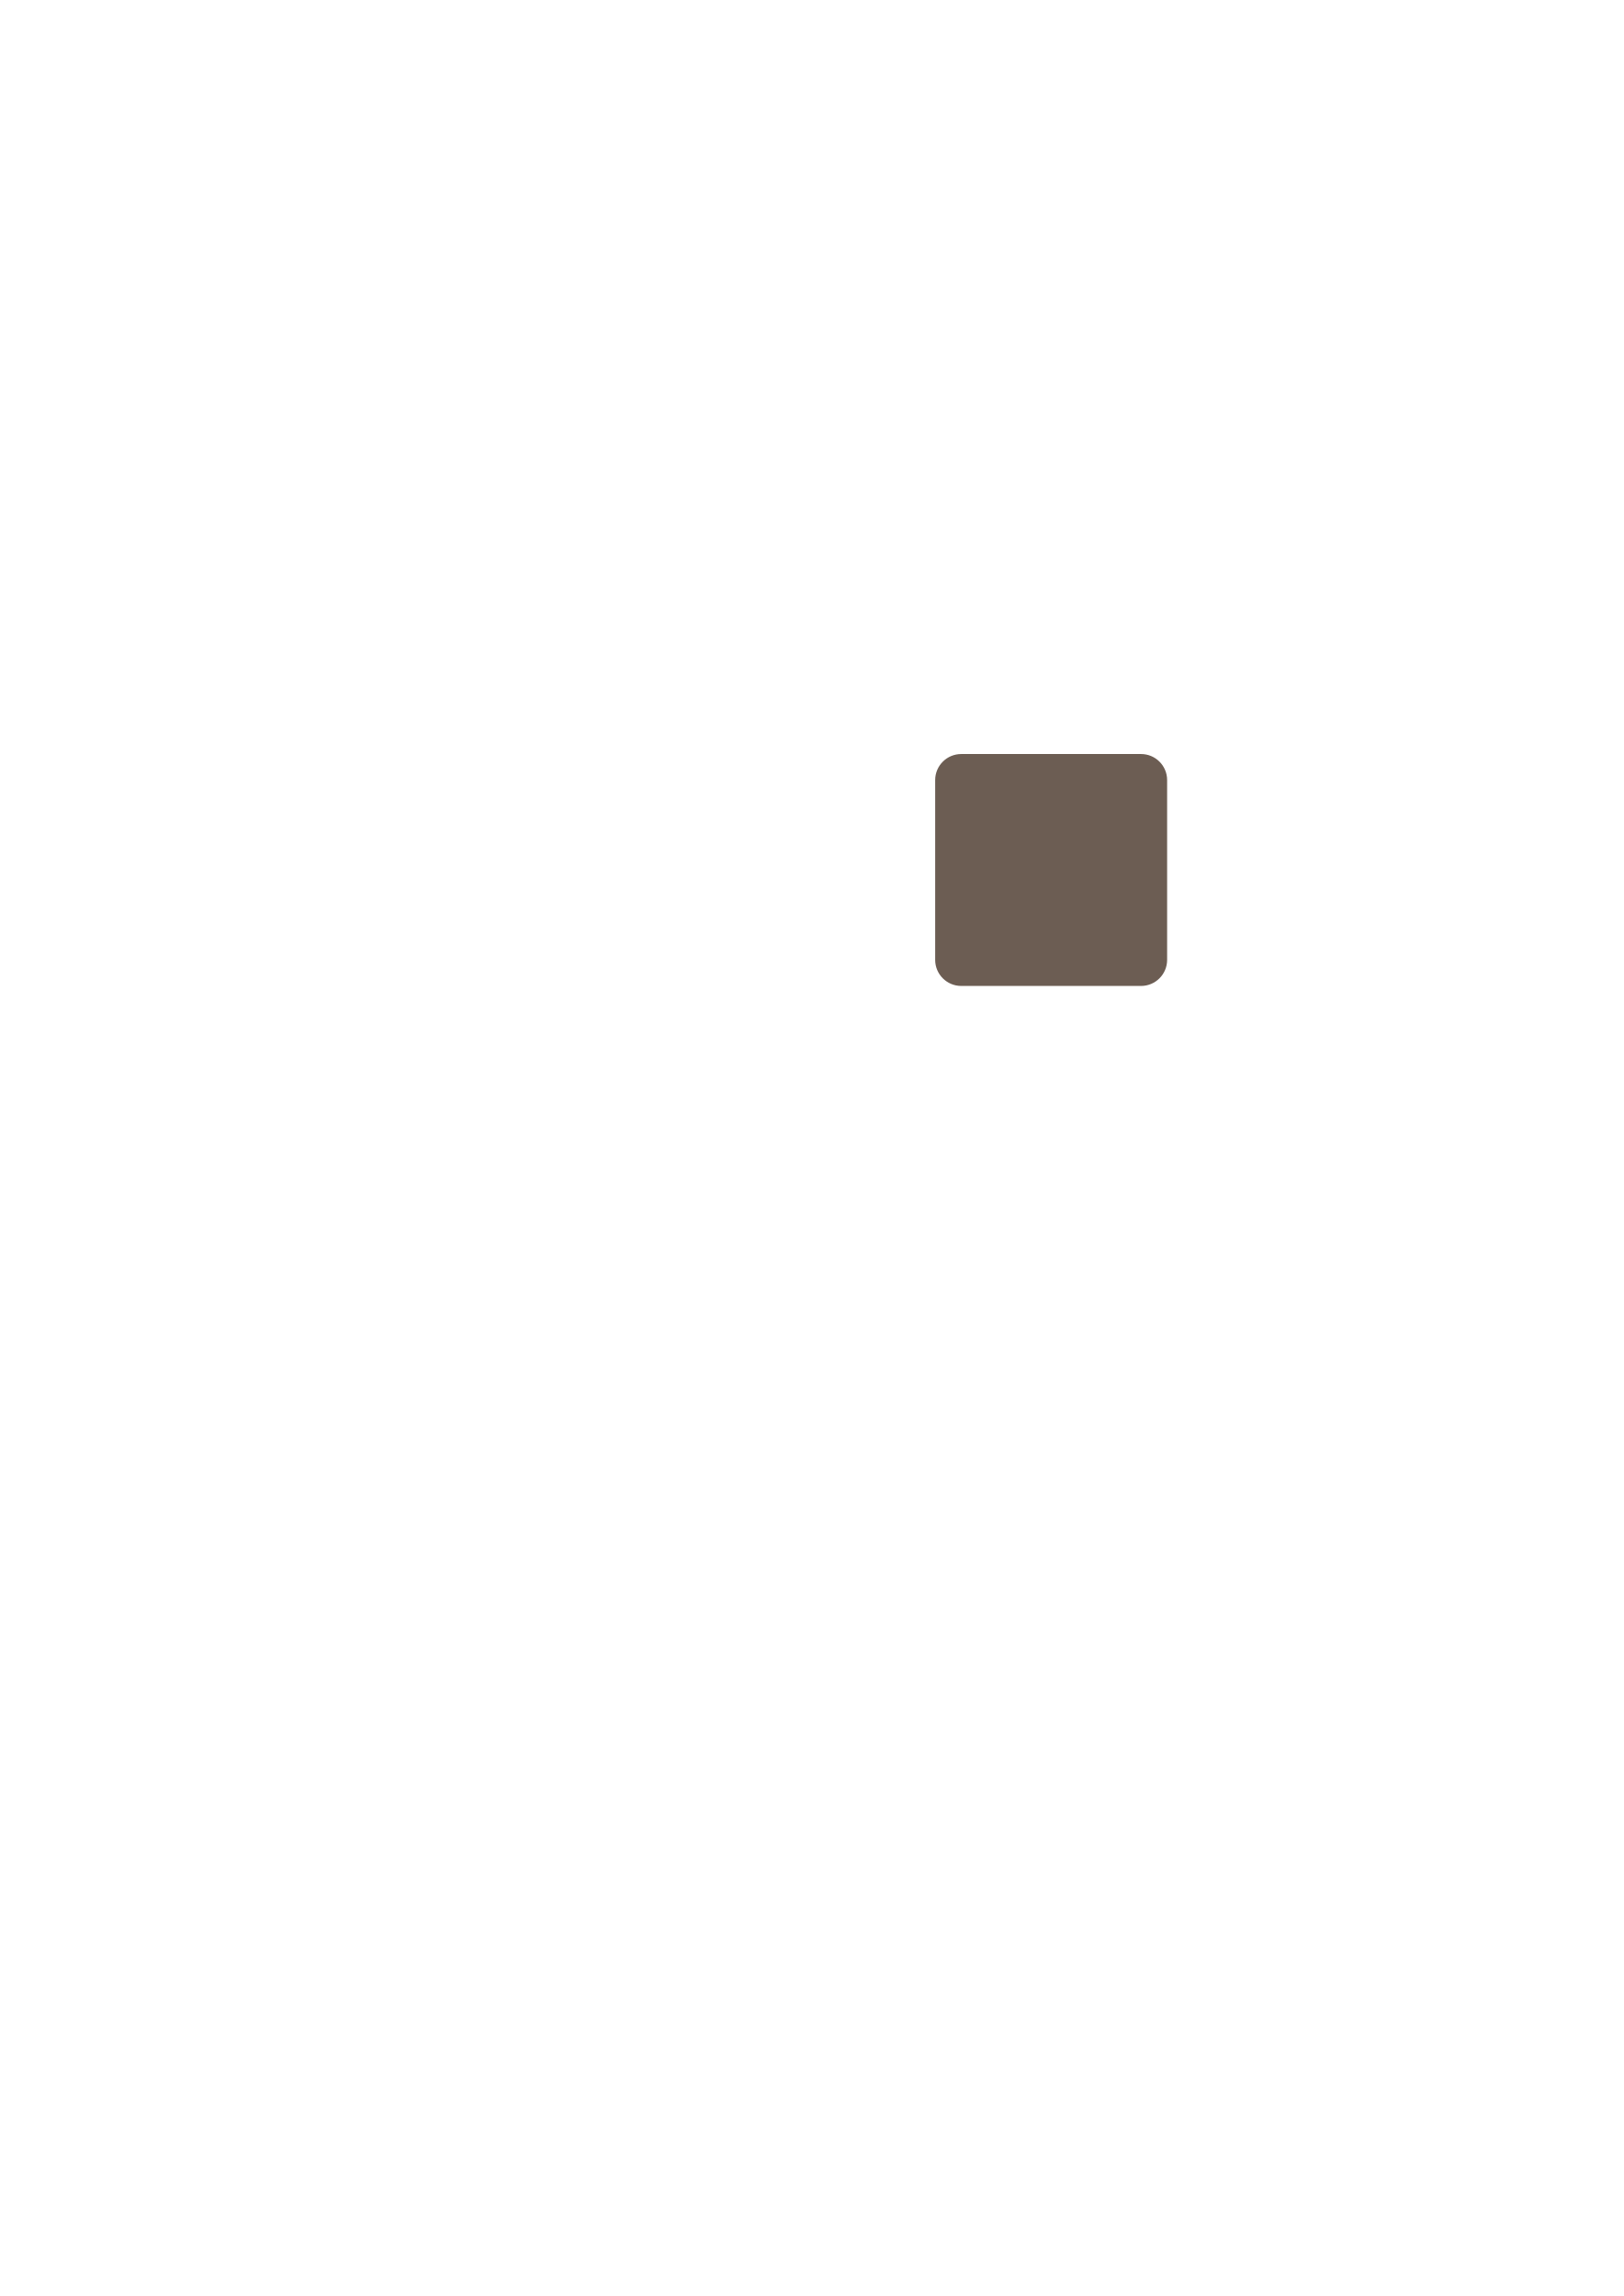
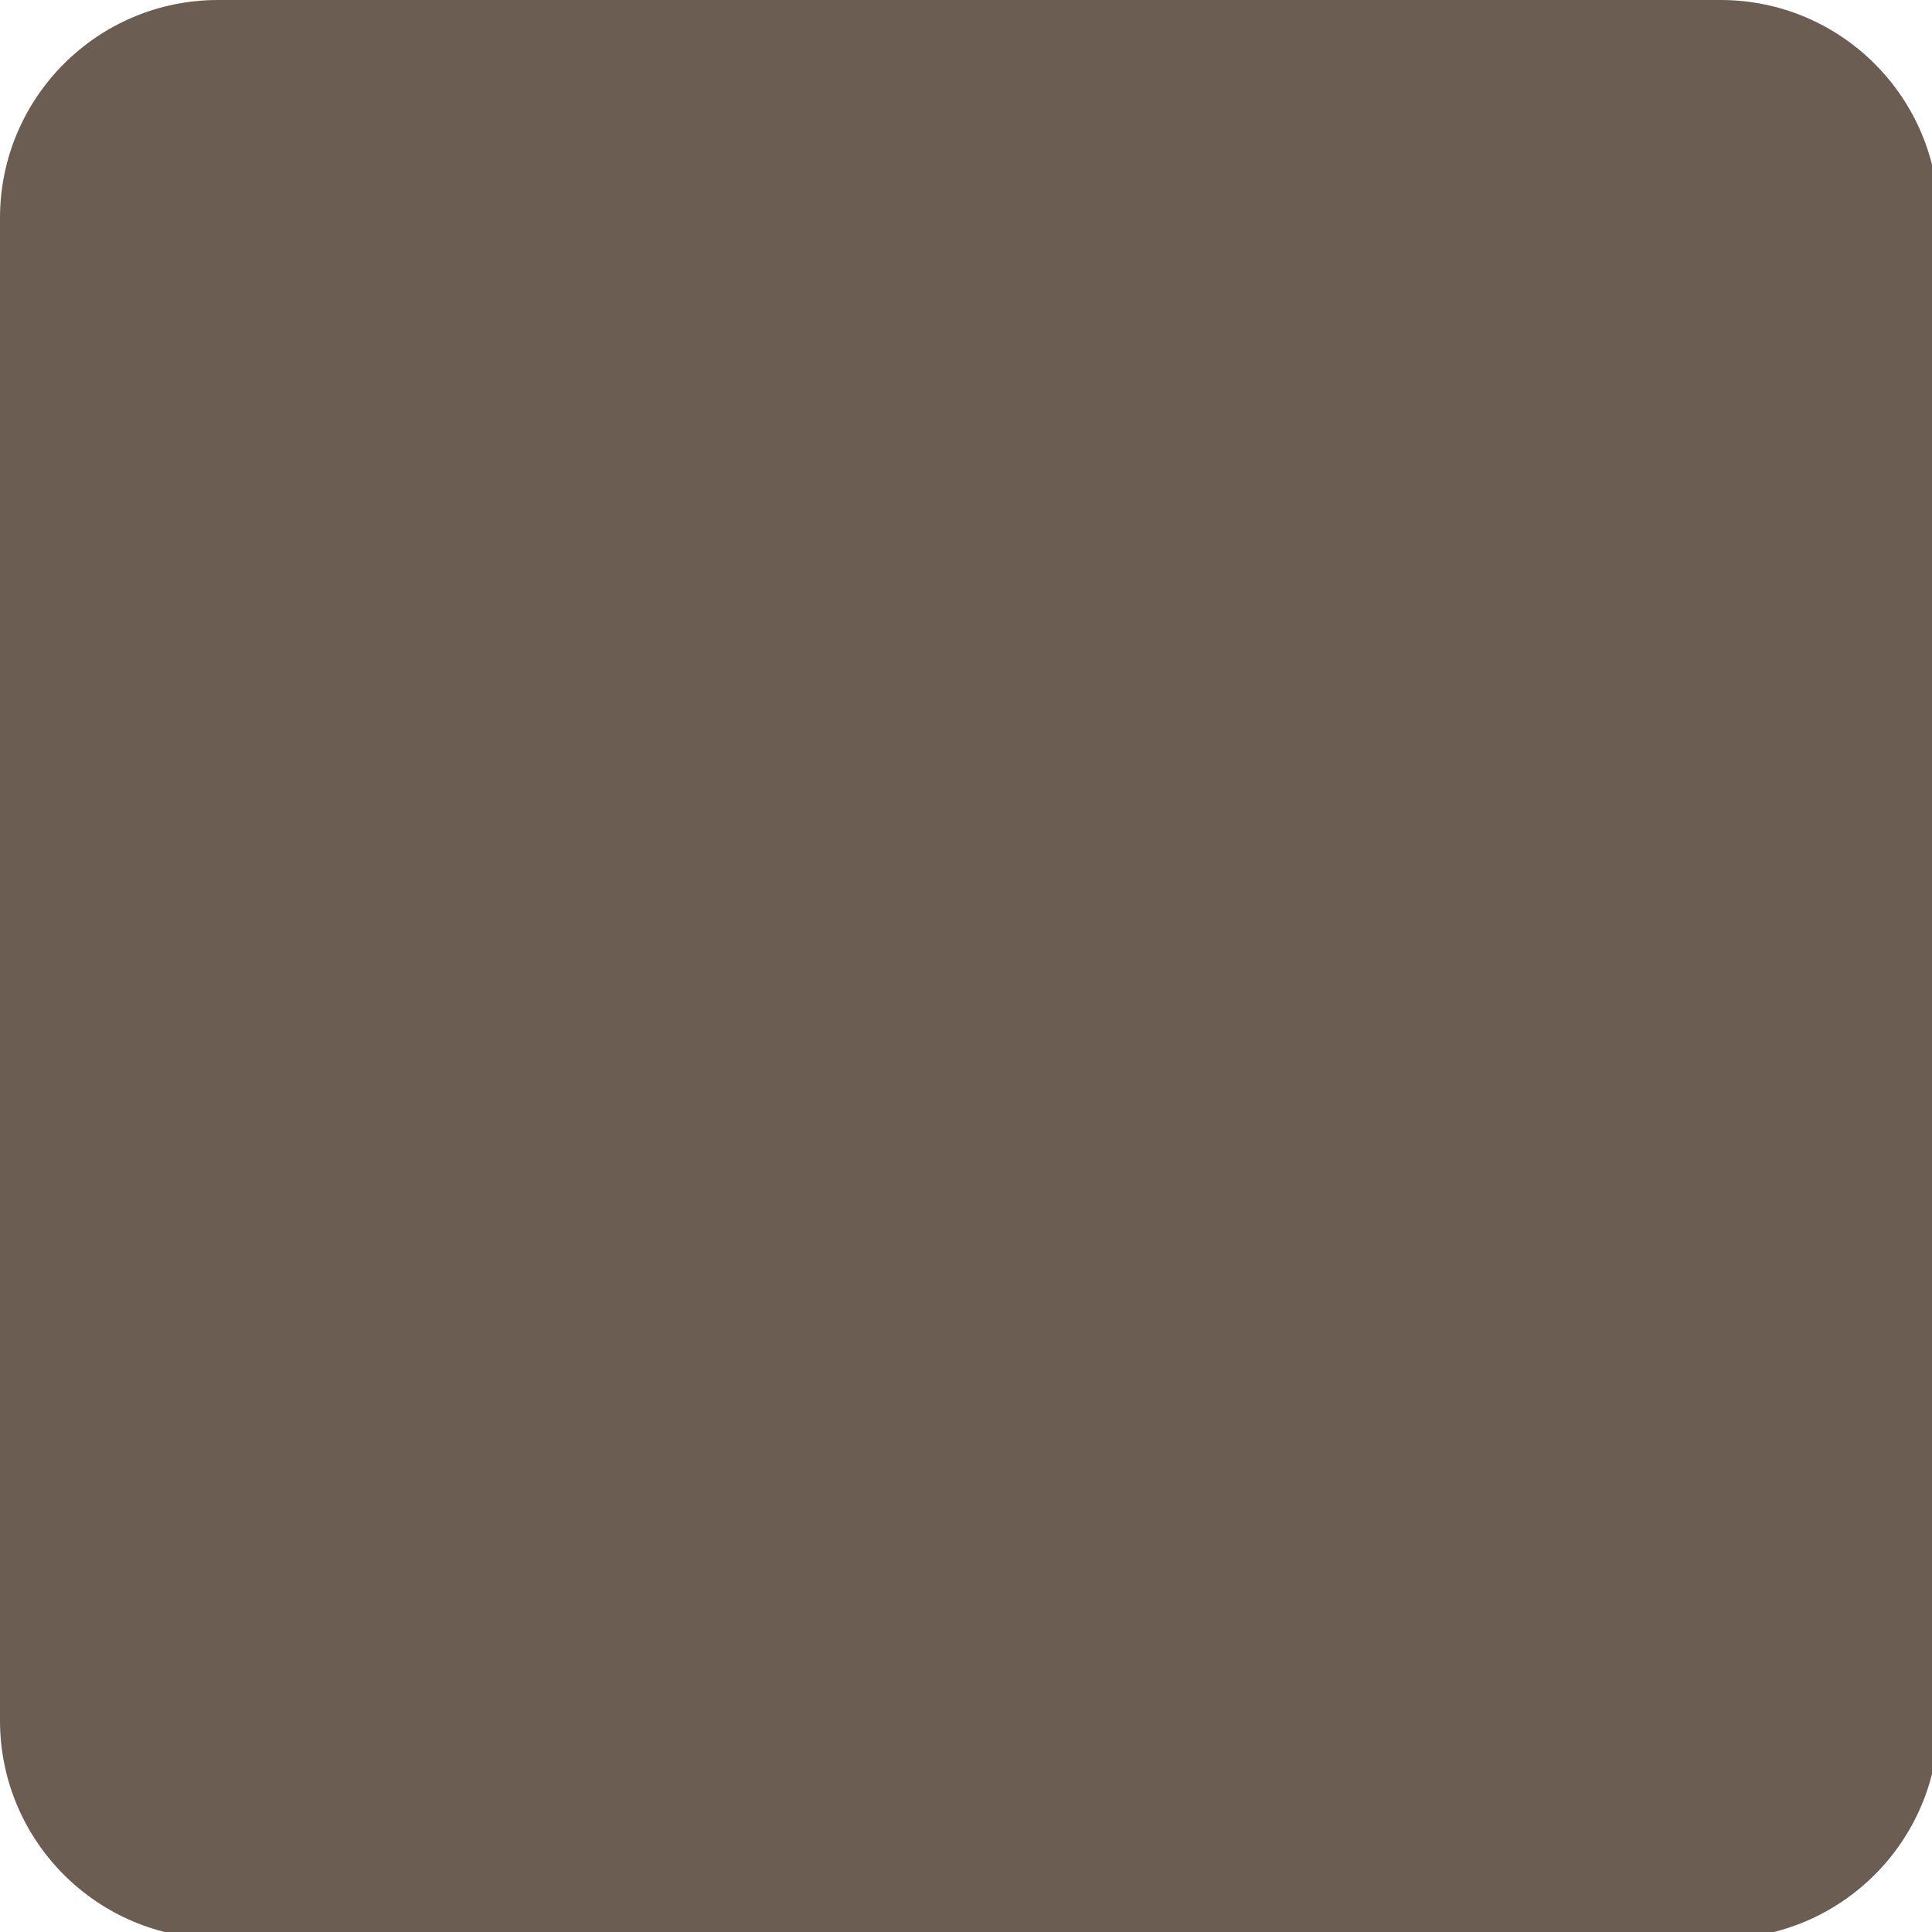
- <svg xmlns="http://www.w3.org/2000/svg" width="210mm" height="297mm" viewBox="0 0 210 297" version="1.1" id="svg1077">
+ <svg xmlns="http://www.w3.org/2000/svg" width="113" height="113" viewBox="0 0 29.898 29.898" version="1.1" id="svg1077">
  <defs id="defs1074" />
  <g id="layer1">
-     <rect style="fill:#6c5d53;stroke-width:0.198" id="rect1262-7" width="30" height="30" x="120.949" y="97.538" ry="3.374" />
+     <rect style="fill:#6c5d53;stroke-width:0.198" id="rect1262-7" width="30" height="30" x="0" y="0" ry="3.374" />
  </g>
</svg>
